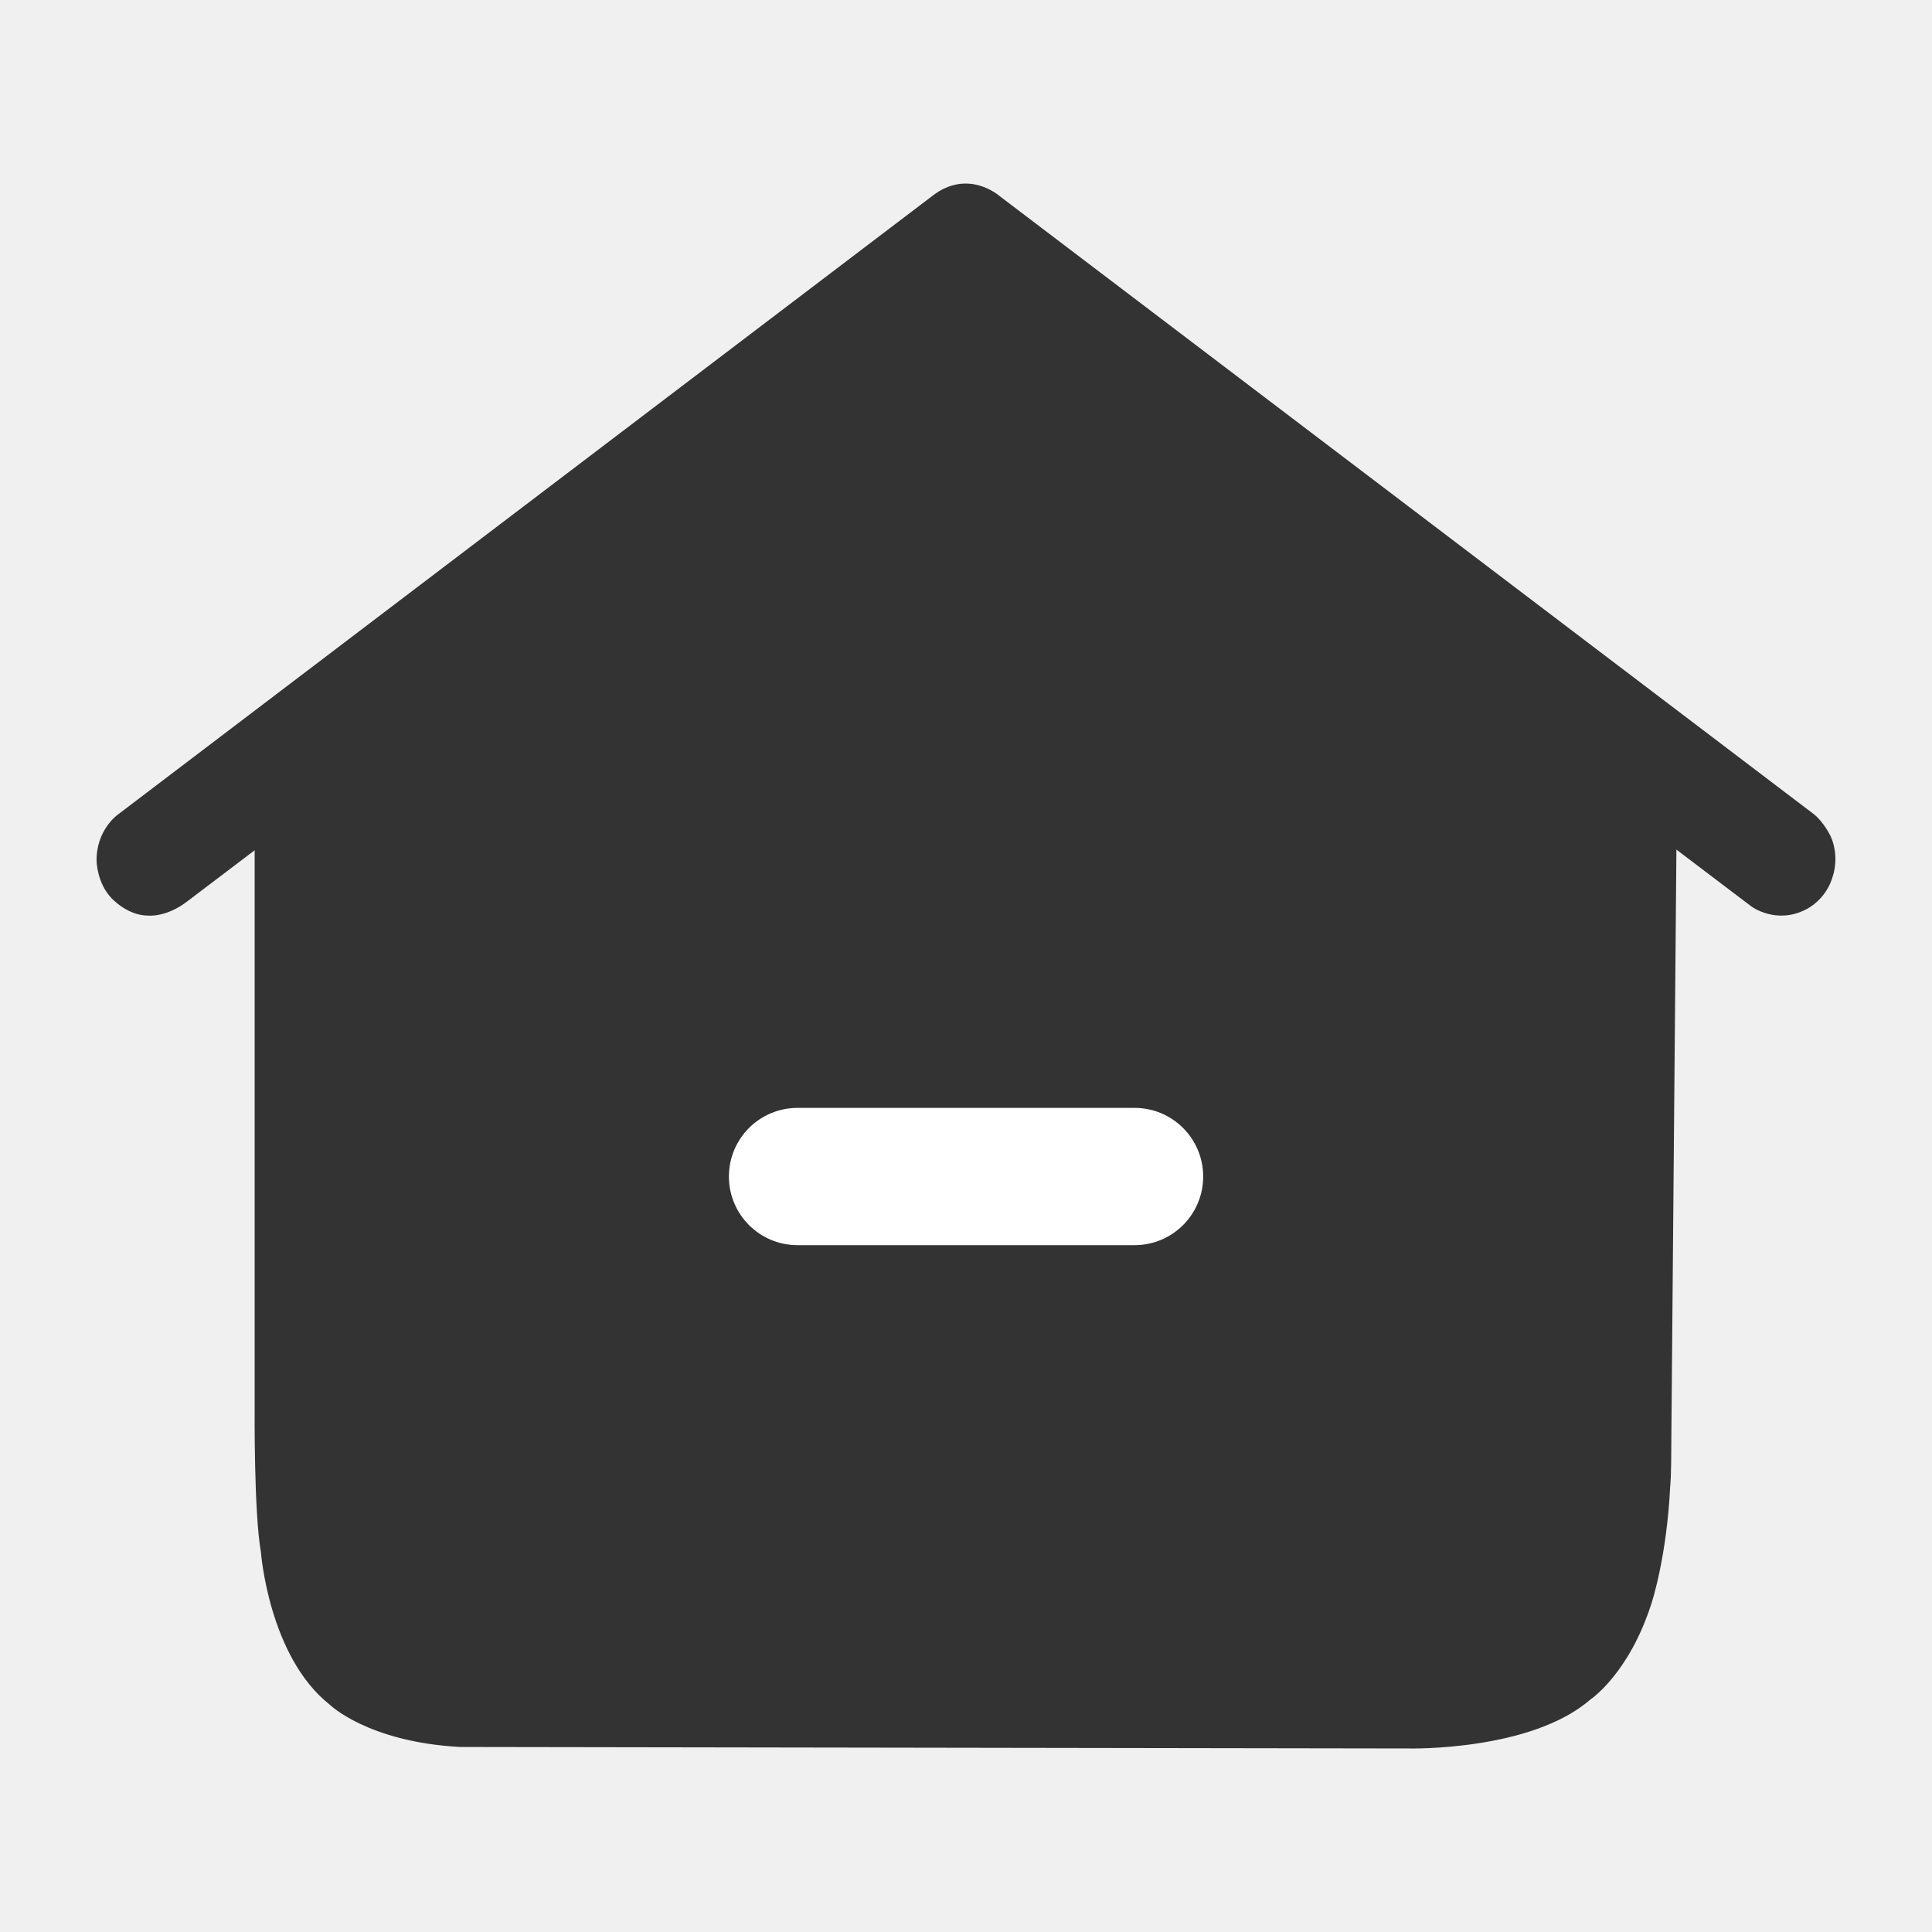
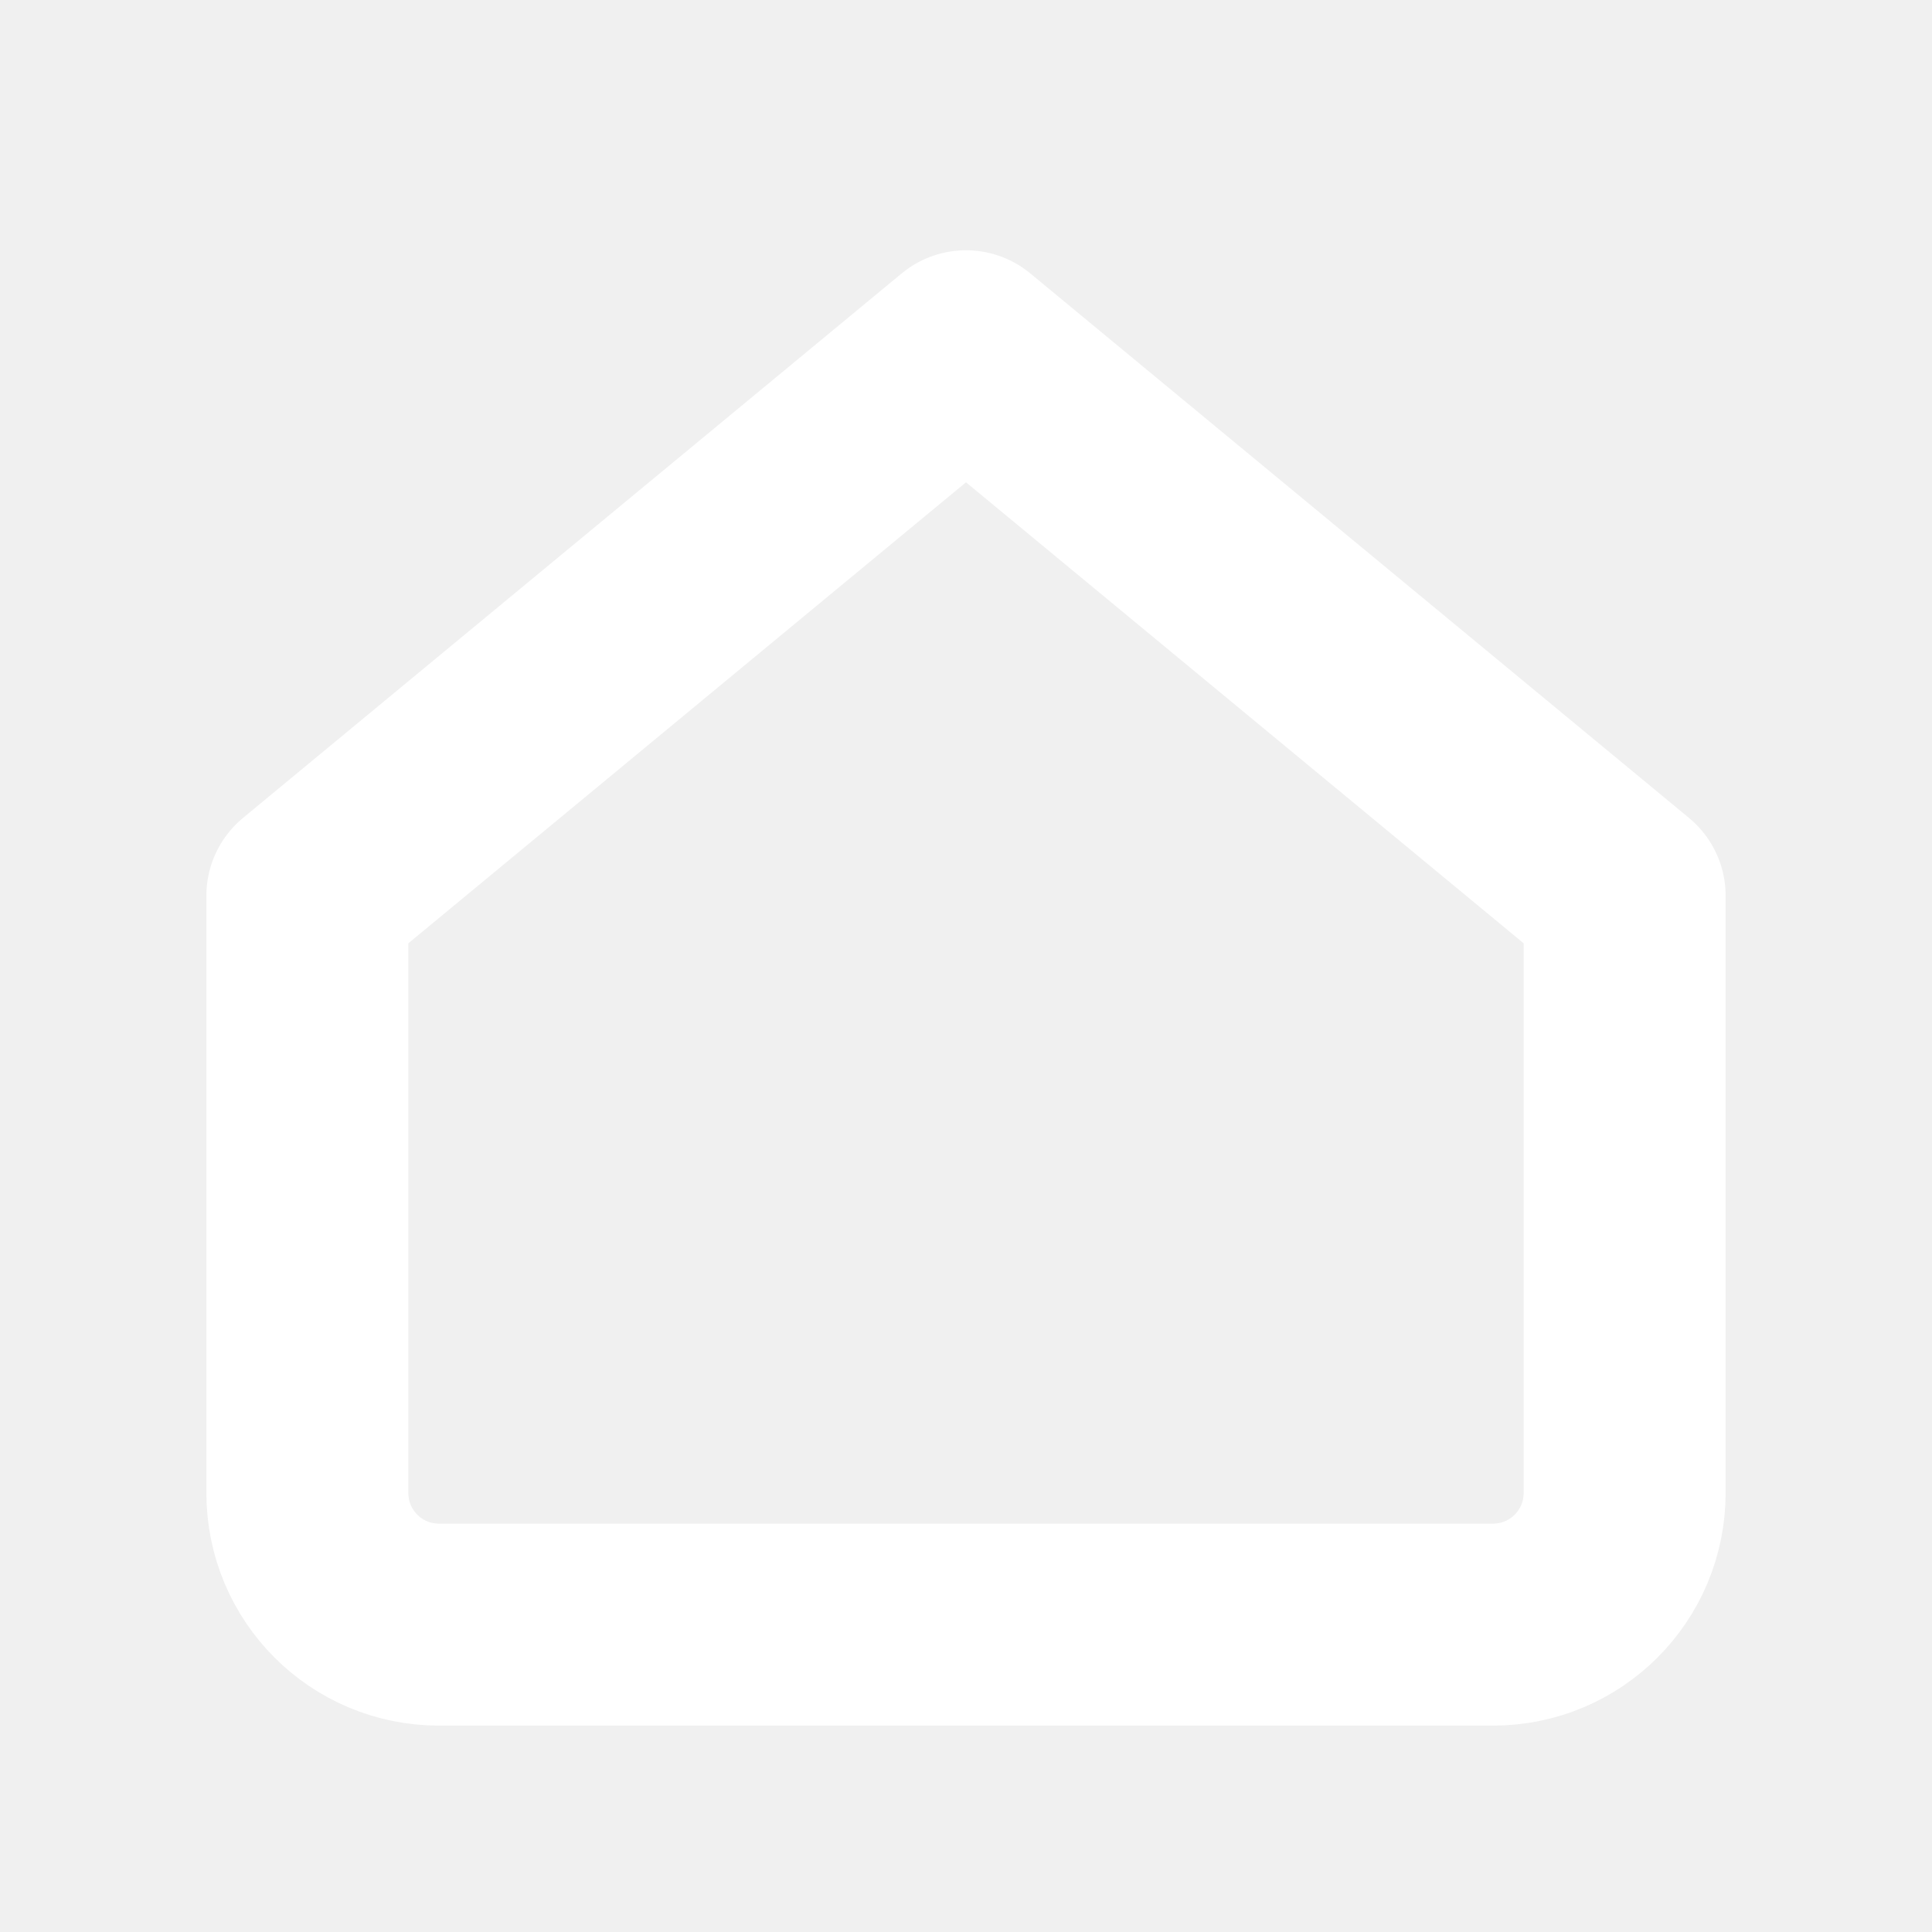
- <svg xmlns="http://www.w3.org/2000/svg" width="24" height="24" viewBox="0 0 24 24" fill="none">
-   <g transform="translate(12 12) scale(1.08) translate(-12 -12)">
-     <path d="M3.049 11.252C2.801 11.446 2.59 11.42 2.59 11.42C2.351 11.42 2.17 11.218 2.17 11.218C2.006 11.047 2 10.798 2 10.798C1.991 10.443 2.237 10.264 2.237 10.264L11.608 3.146C12.024 2.818 12.389 3.146 12.389 3.146L21.75 10.252C21.866 10.342 21.946 10.509 21.946 10.509C22.047 10.736 21.975 10.95 21.975 10.95C21.9 11.242 21.662 11.349 21.662 11.349C21.319 11.527 21.035 11.316 21.035 11.316L12 4.466L3.049 11.252Z" fill="#333333" />
-     <path d="M4.5 10L12 4L19.5 9.5V17.5L19 19.5L17.5 20.5H6L5 19.5L4.5 10Z" fill="#333333" />
-     <path d="M5.026 8.319C5.026 8.319 4.329 8.917 3.818 9.362L3.818 17.114C3.818 17.114 3.809 18.281 3.89 18.742C3.89 18.742 3.98 19.941 4.68 20.495C4.68 20.495 5.115 20.924 6.179 20.983L17.099 21C17.099 21 18.498 21.033 19.183 20.436C19.183 20.436 19.629 20.14 19.887 19.323C19.887 19.323 20.061 18.799 20.1 17.981C20.1 17.981 20.113 17.901 20.113 17.433L20.182 9.42L18.905 8.316L18.894 18.05C18.894 18.05 18.874 18.834 18.625 19.168C18.625 19.168 18.255 19.534 17.824 19.567L6.394 19.617C6.394 19.617 5.583 19.637 5.349 19.344C5.349 19.344 5.129 19.151 5.08 18.692C5.08 18.692 5.05 18.41 5.025 17.735L5.026 8.319Z" fill="#333333" />
-     <rect x="9.273" y="13.632" width="5.455" height="1.579" rx="0.789" fill="white" />
-   </g>
+ <svg xmlns="http://www.w3.org/2000/svg" width="22" height="22" viewBox="0 0 22 22" fill="none">
+   <path d="M3.5 10.2L11 4L18.5 10.2V17C18.5 17.83 17.83 18.5 17 18.5H5C4.17 18.5 3.5 17.83 3.5 17V10.2Z" stroke="#FFFFFF" stroke-width="2.3" stroke-linecap="round" stroke-linejoin="round" />
</svg>
